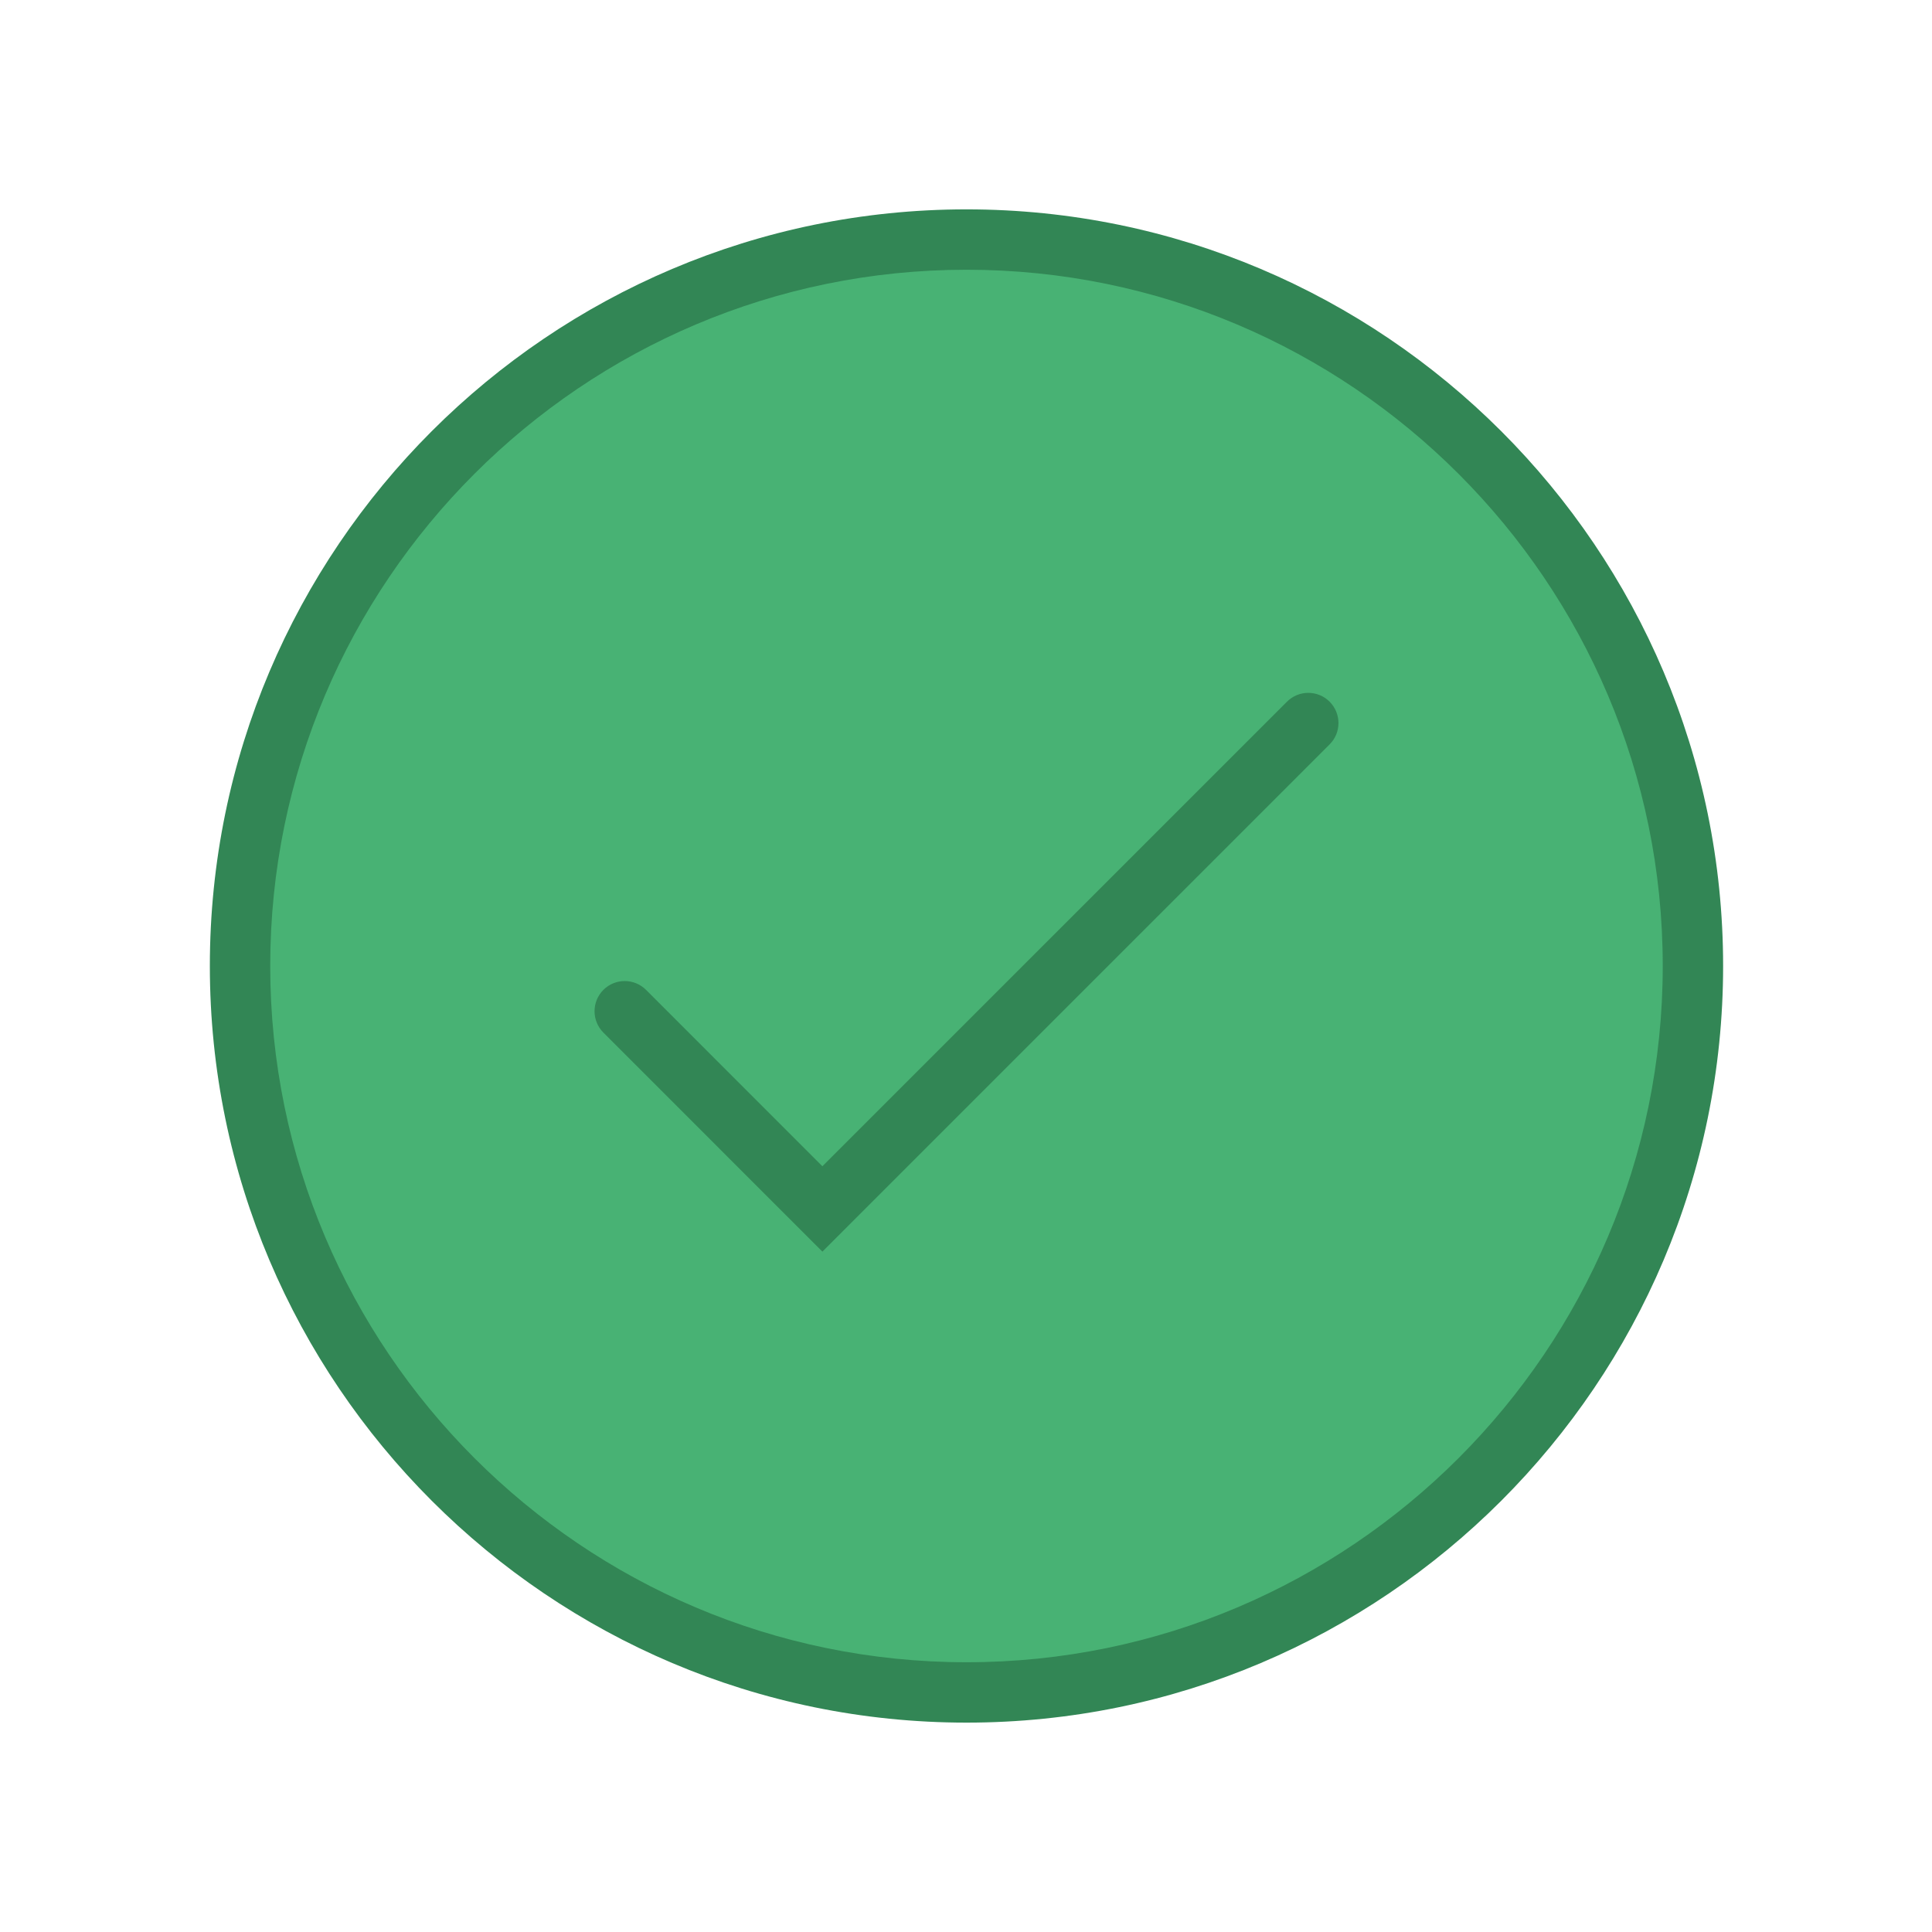
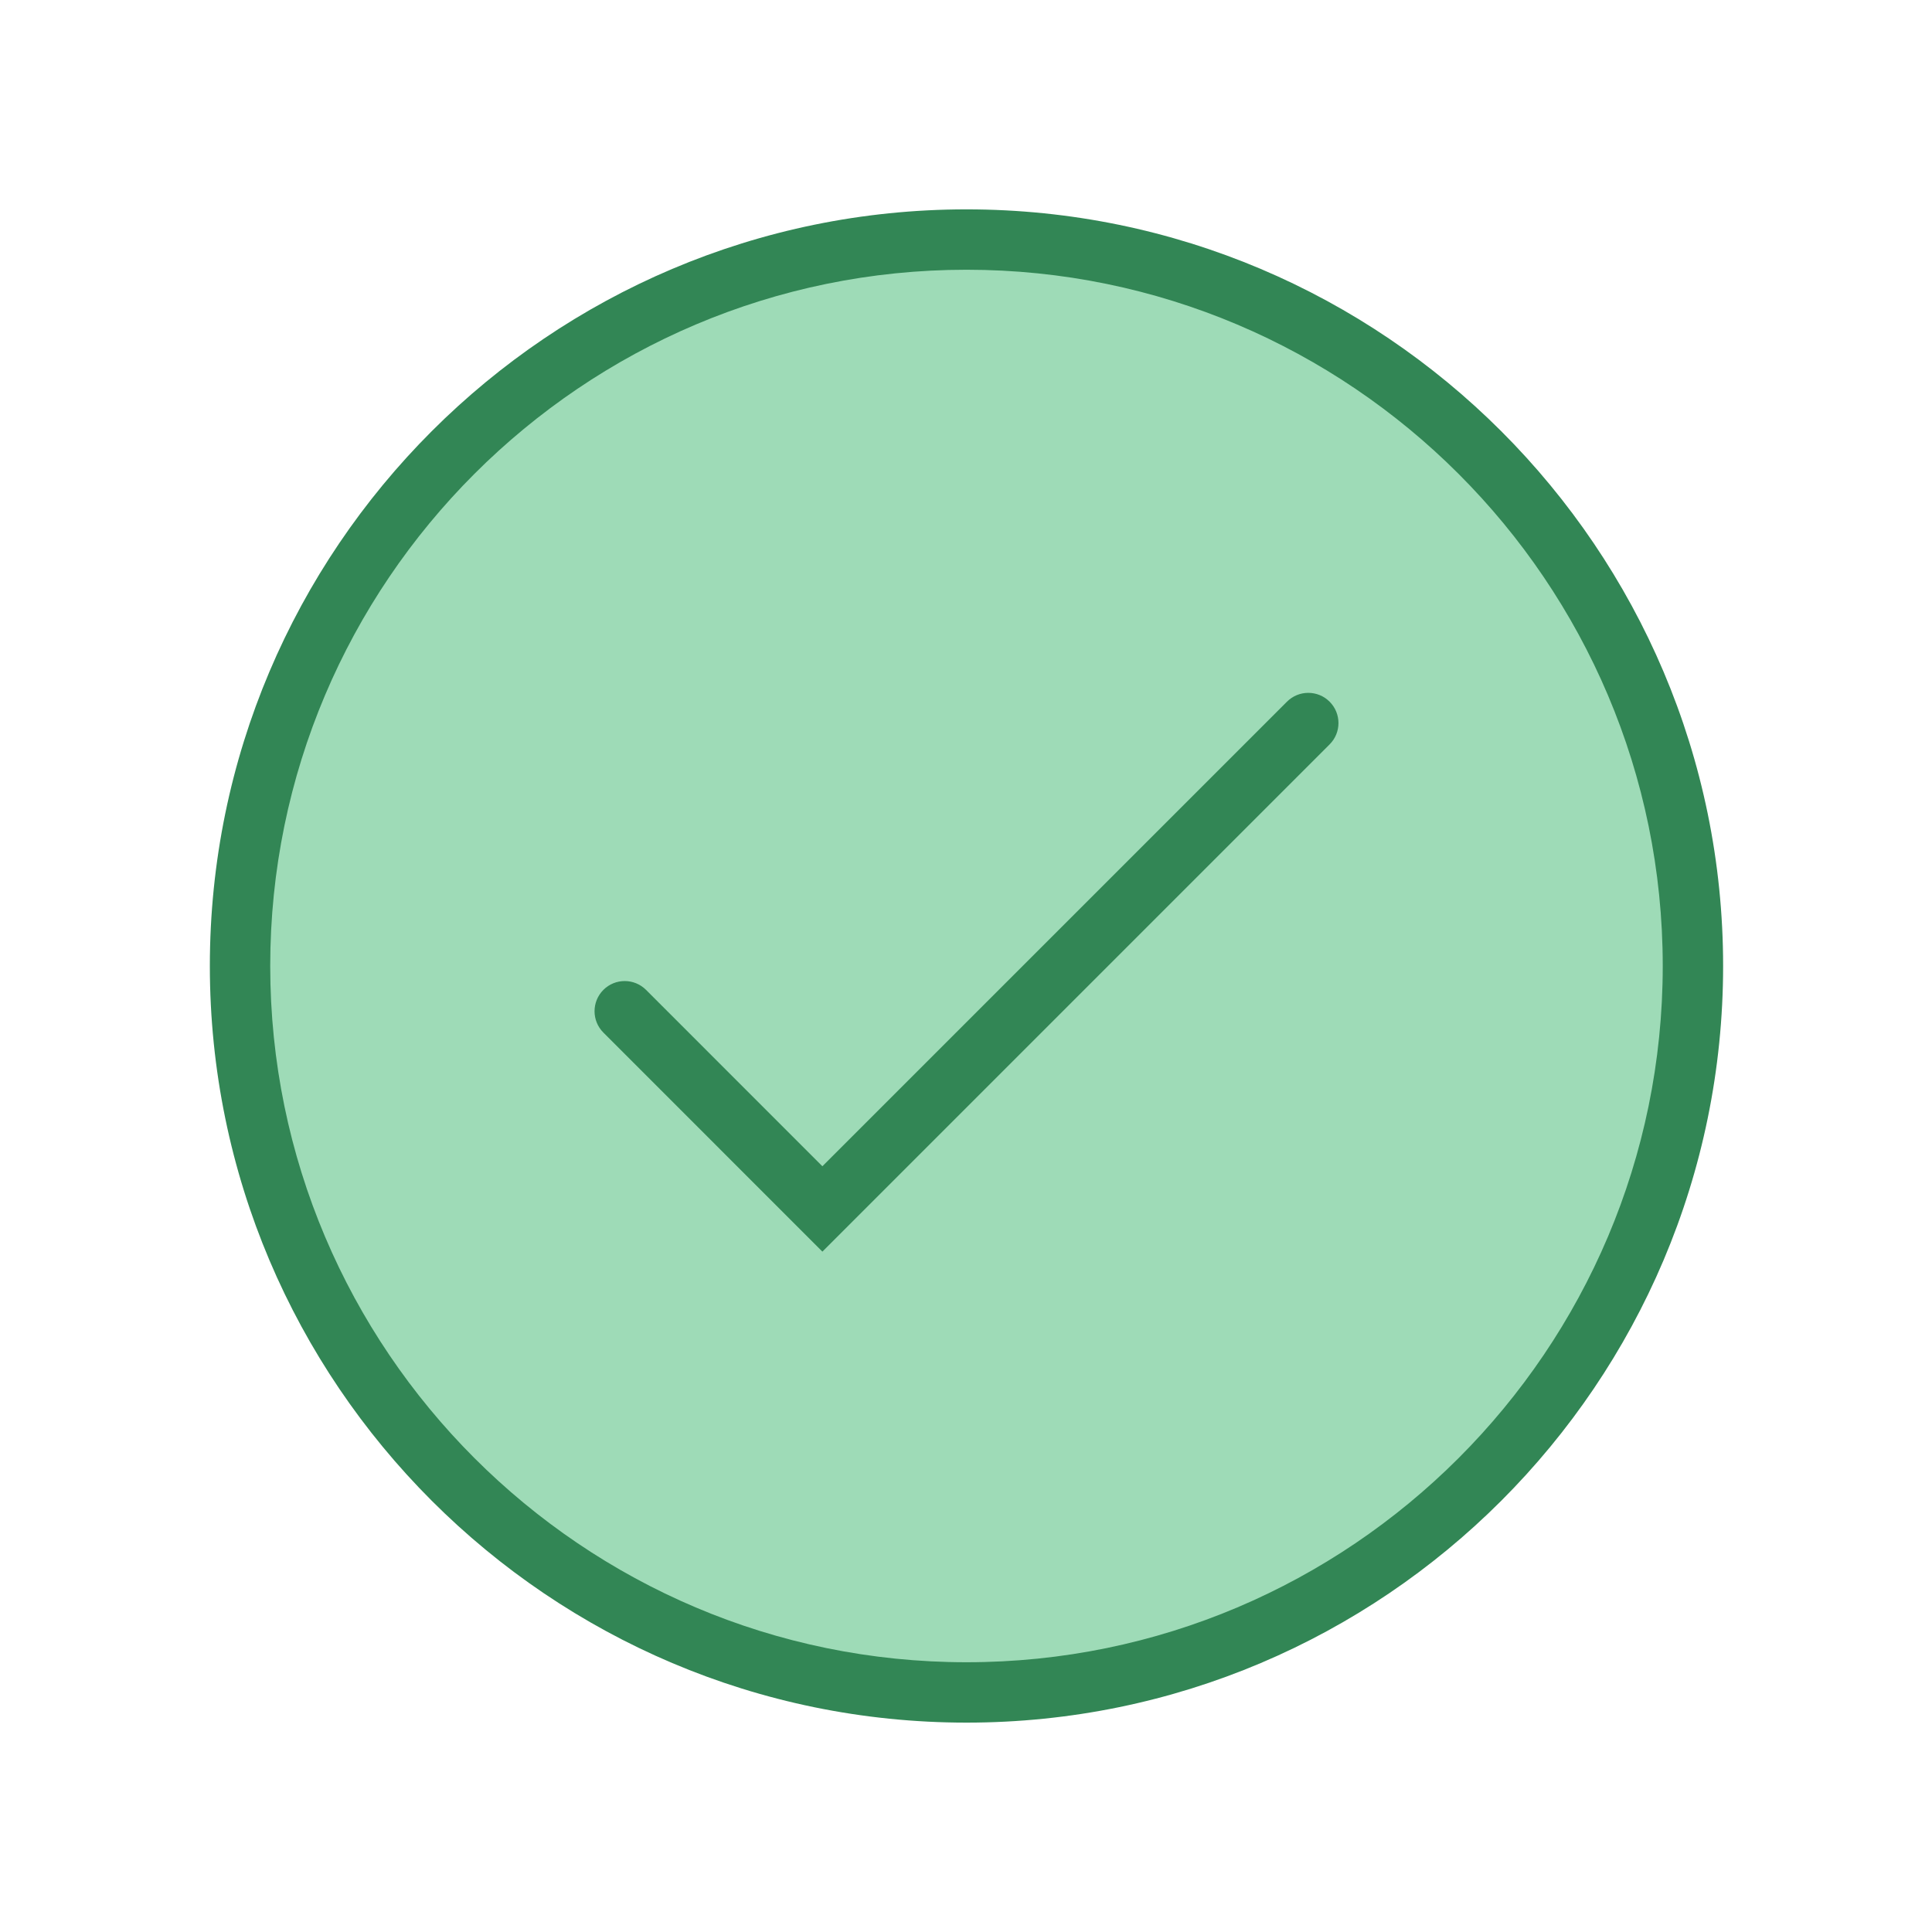
<svg xmlns="http://www.w3.org/2000/svg" enable-background="new 0 0 128 128" height="128px" id="Layer_1" version="1.1" viewBox="0 0 128 128" width="128px" xml:space="preserve">
  <defs id="defs11" />
  <g id="layer1">
-     <circle style="opacity:1;fill:#48b274;fill-opacity:1;stroke:none;stroke-opacity:1" id="path821" cx="64" cy="63.458" r="47.729" />
+     <circle style="opacity:1;fill:#9edbb7;fill-opacity:1;stroke:none;stroke-opacity:1" id="path821" cx="64" cy="63.458" r="47.729" />
  </g>
  <g id="g6" style="fill:#328655;fill-opacity:1">
    <g id="g4" style="fill:#328655;stroke:none;stroke-opacity:1;fill-opacity:1">
      <path d="M85.263,46.49L54.485,77.267L42.804,65.584c-0.781-0.782-2.047-0.782-2.828-0.002c-0.781,0.782-0.781,2.048,0,2.829    l14.51,14.513l33.605-33.607c0.781-0.779,0.781-2.046,0-2.827C87.31,45.708,86.044,45.708,85.263,46.49z M64.032,13.871    c-27.642,0-50.129,22.488-50.129,50.126c0.002,27.642,22.49,50.131,50.131,50.131h0.004c27.638,0,50.123-22.489,50.123-50.131    C114.161,36.358,91.674,13.871,64.032,13.871z M64.038,110.128h-0.004c-25.435,0-46.129-20.694-46.131-46.131    c0-25.434,20.693-46.126,46.129-46.126s46.129,20.693,46.129,46.126C110.161,89.434,89.471,110.128,64.038,110.128z" id="path2" style="fill:#328655;stroke:none;stroke-opacity:1;fill-opacity:1" />
    </g>
  </g>
</svg>
